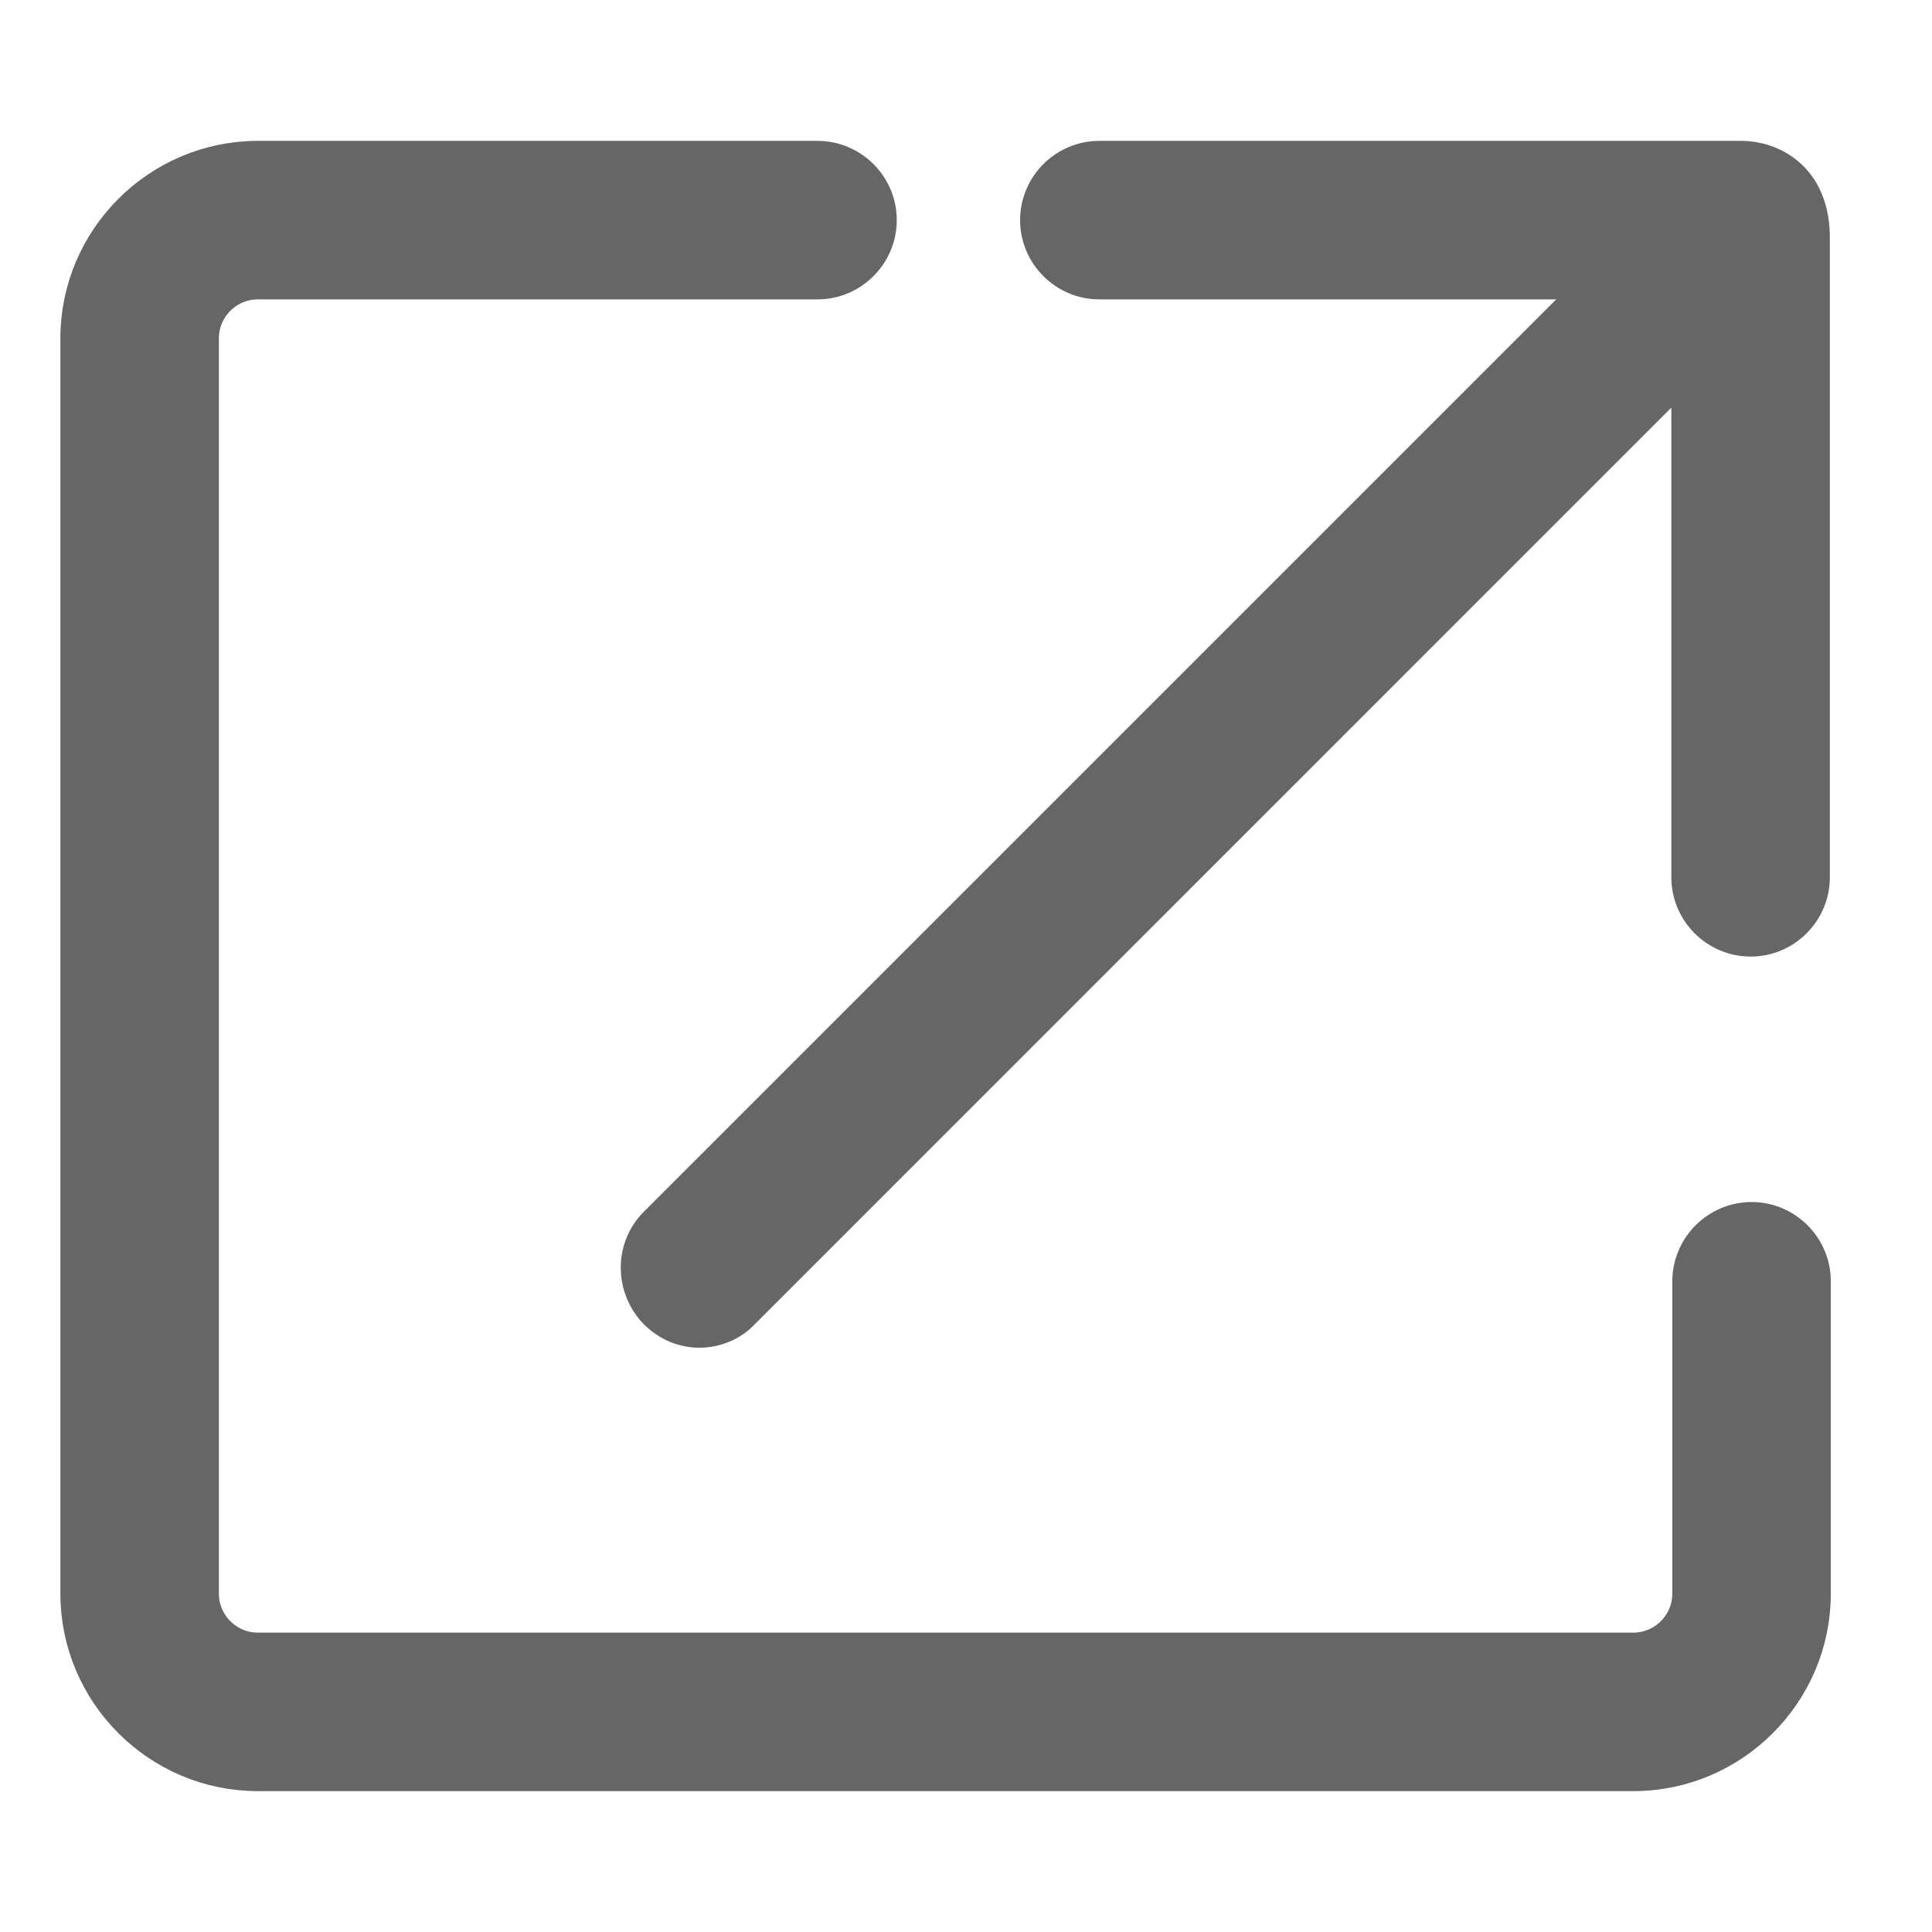
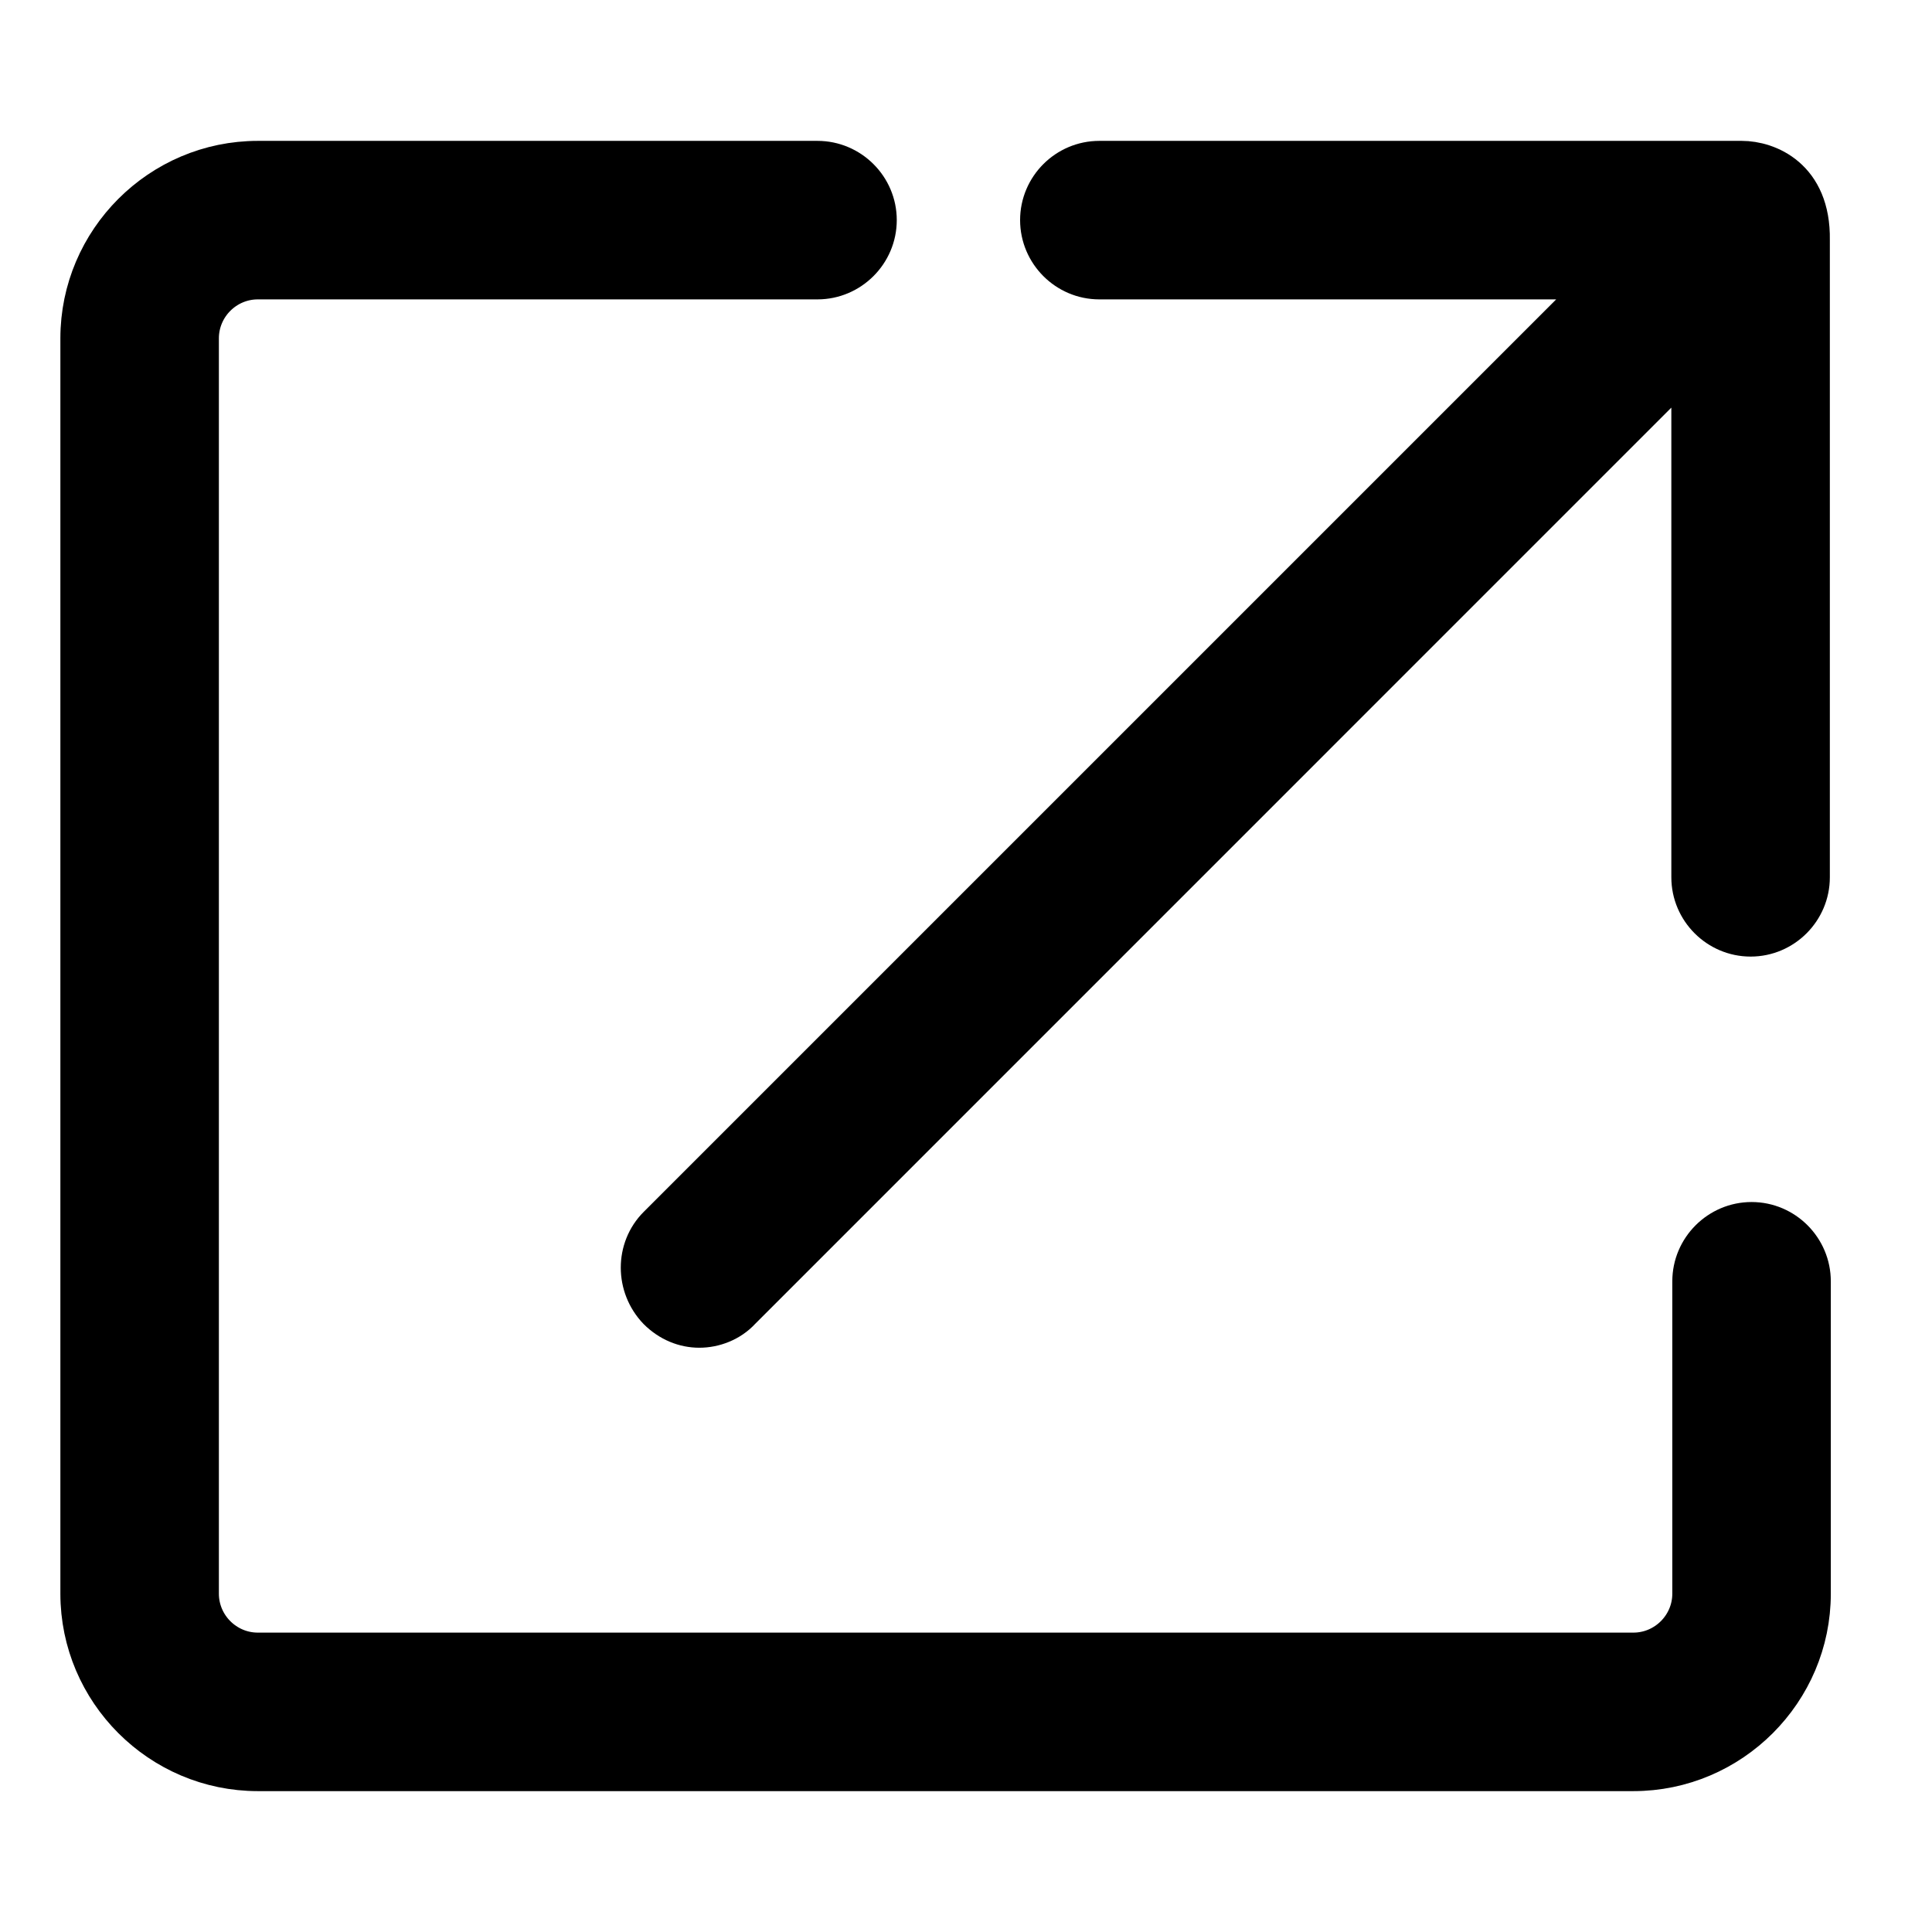
<svg xmlns="http://www.w3.org/2000/svg" width="24" height="24" viewBox="0 0 24 24" fill="none">
-   <path d="M21.024 15.917C21.024 15.513 21.355 15.182 21.759 15.182C22.163 15.182 22.493 15.513 22.493 15.917V19.797C22.493 21.009 21.502 22 20.29 22H3.203C1.991 22 1 21.009 1 19.797V4.203C1 2.991 1.991 2 3.203 2H10.155C10.559 2 10.89 2.33 10.89 2.734C10.89 3.138 10.559 3.469 10.155 3.469H3.203C2.799 3.469 2.469 3.799 2.469 4.203V19.797C2.469 20.201 2.799 20.531 3.203 20.531H20.29C20.694 20.531 21.024 20.201 21.024 19.797V15.917Z" fill="#666666" />
-   <path d="M13.656 2H21.637C21.955 2 22.493 2.208 22.481 2.979V10.898C22.481 11.302 22.151 11.633 21.747 11.633C21.343 11.633 21.012 11.302 21.012 10.898V4.46L9.201 16.272C9.066 16.419 8.87 16.492 8.687 16.492C8.503 16.492 8.32 16.419 8.173 16.272C7.891 15.978 7.891 15.513 8.173 15.231L19.935 3.469H13.656C13.252 3.469 12.922 3.138 12.922 2.734C12.922 2.33 13.252 2 13.656 2Z" fill="#666666" />
-   <path d="M21.024 15.917C21.024 15.513 21.355 15.182 21.759 15.182C22.163 15.182 22.493 15.513 22.493 15.917V19.797C22.493 21.009 21.502 22 20.29 22H3.203C1.991 22 1 21.009 1 19.797V4.203C1 2.991 1.991 2 3.203 2H10.155C10.559 2 10.89 2.33 10.89 2.734C10.89 3.138 10.559 3.469 10.155 3.469H3.203C2.799 3.469 2.469 3.799 2.469 4.203V19.797C2.469 20.201 2.799 20.531 3.203 20.531H20.29C20.694 20.531 21.024 20.201 21.024 19.797V15.917Z" stroke="#666666" stroke-width="0.5" />
-   <path d="M13.656 2H21.637C21.955 2 22.493 2.208 22.481 2.979V10.898C22.481 11.302 22.151 11.633 21.747 11.633C21.343 11.633 21.012 11.302 21.012 10.898V4.46L9.201 16.272C9.066 16.419 8.87 16.492 8.687 16.492C8.503 16.492 8.32 16.419 8.173 16.272C7.891 15.978 7.891 15.513 8.173 15.231L19.935 3.469H13.656C13.252 3.469 12.922 3.138 12.922 2.734C12.922 2.33 13.252 2 13.656 2Z" stroke="#666666" stroke-width="0.5" />
+   <path d="M21.024 15.917C21.024 15.513 21.355 15.182 21.759 15.182C22.163 15.182 22.493 15.513 22.493 15.917V19.797C22.493 21.009 21.502 22 20.29 22H3.203C1.991 22 1 21.009 1 19.797V4.203C1 2.991 1.991 2 3.203 2H10.155C10.559 2 10.89 2.33 10.89 2.734C10.89 3.138 10.559 3.469 10.155 3.469H3.203C2.799 3.469 2.469 3.799 2.469 4.203V19.797C2.469 20.201 2.799 20.531 3.203 20.531H20.29C20.694 20.531 21.024 20.201 21.024 19.797V15.917Z" fill="currentColor" />
+   <path d="M13.656 2H21.637C21.955 2 22.493 2.208 22.481 2.979V10.898C22.481 11.302 22.151 11.633 21.747 11.633C21.343 11.633 21.012 11.302 21.012 10.898V4.46L9.201 16.272C9.066 16.419 8.87 16.492 8.687 16.492C8.503 16.492 8.32 16.419 8.173 16.272C7.891 15.978 7.891 15.513 8.173 15.231L19.935 3.469H13.656C13.252 3.469 12.922 3.138 12.922 2.734C12.922 2.33 13.252 2 13.656 2Z" fill="currentColor" />
+   <path d="M21.024 15.917C21.024 15.513 21.355 15.182 21.759 15.182C22.163 15.182 22.493 15.513 22.493 15.917V19.797C22.493 21.009 21.502 22 20.29 22H3.203C1.991 22 1 21.009 1 19.797V4.203C1 2.991 1.991 2 3.203 2H10.155C10.559 2 10.89 2.33 10.89 2.734C10.89 3.138 10.559 3.469 10.155 3.469H3.203C2.799 3.469 2.469 3.799 2.469 4.203V19.797C2.469 20.201 2.799 20.531 3.203 20.531H20.29C20.694 20.531 21.024 20.201 21.024 19.797V15.917Z" stroke="currentColor" stroke-width="0.5" />
+   <path d="M13.656 2H21.637C21.955 2 22.493 2.208 22.481 2.979V10.898C22.481 11.302 22.151 11.633 21.747 11.633C21.343 11.633 21.012 11.302 21.012 10.898V4.46L9.201 16.272C9.066 16.419 8.87 16.492 8.687 16.492C8.503 16.492 8.32 16.419 8.173 16.272C7.891 15.978 7.891 15.513 8.173 15.231L19.935 3.469H13.656C13.252 3.469 12.922 3.138 12.922 2.734C12.922 2.33 13.252 2 13.656 2Z" stroke="currentColor" stroke-width="0.5" />
</svg>
